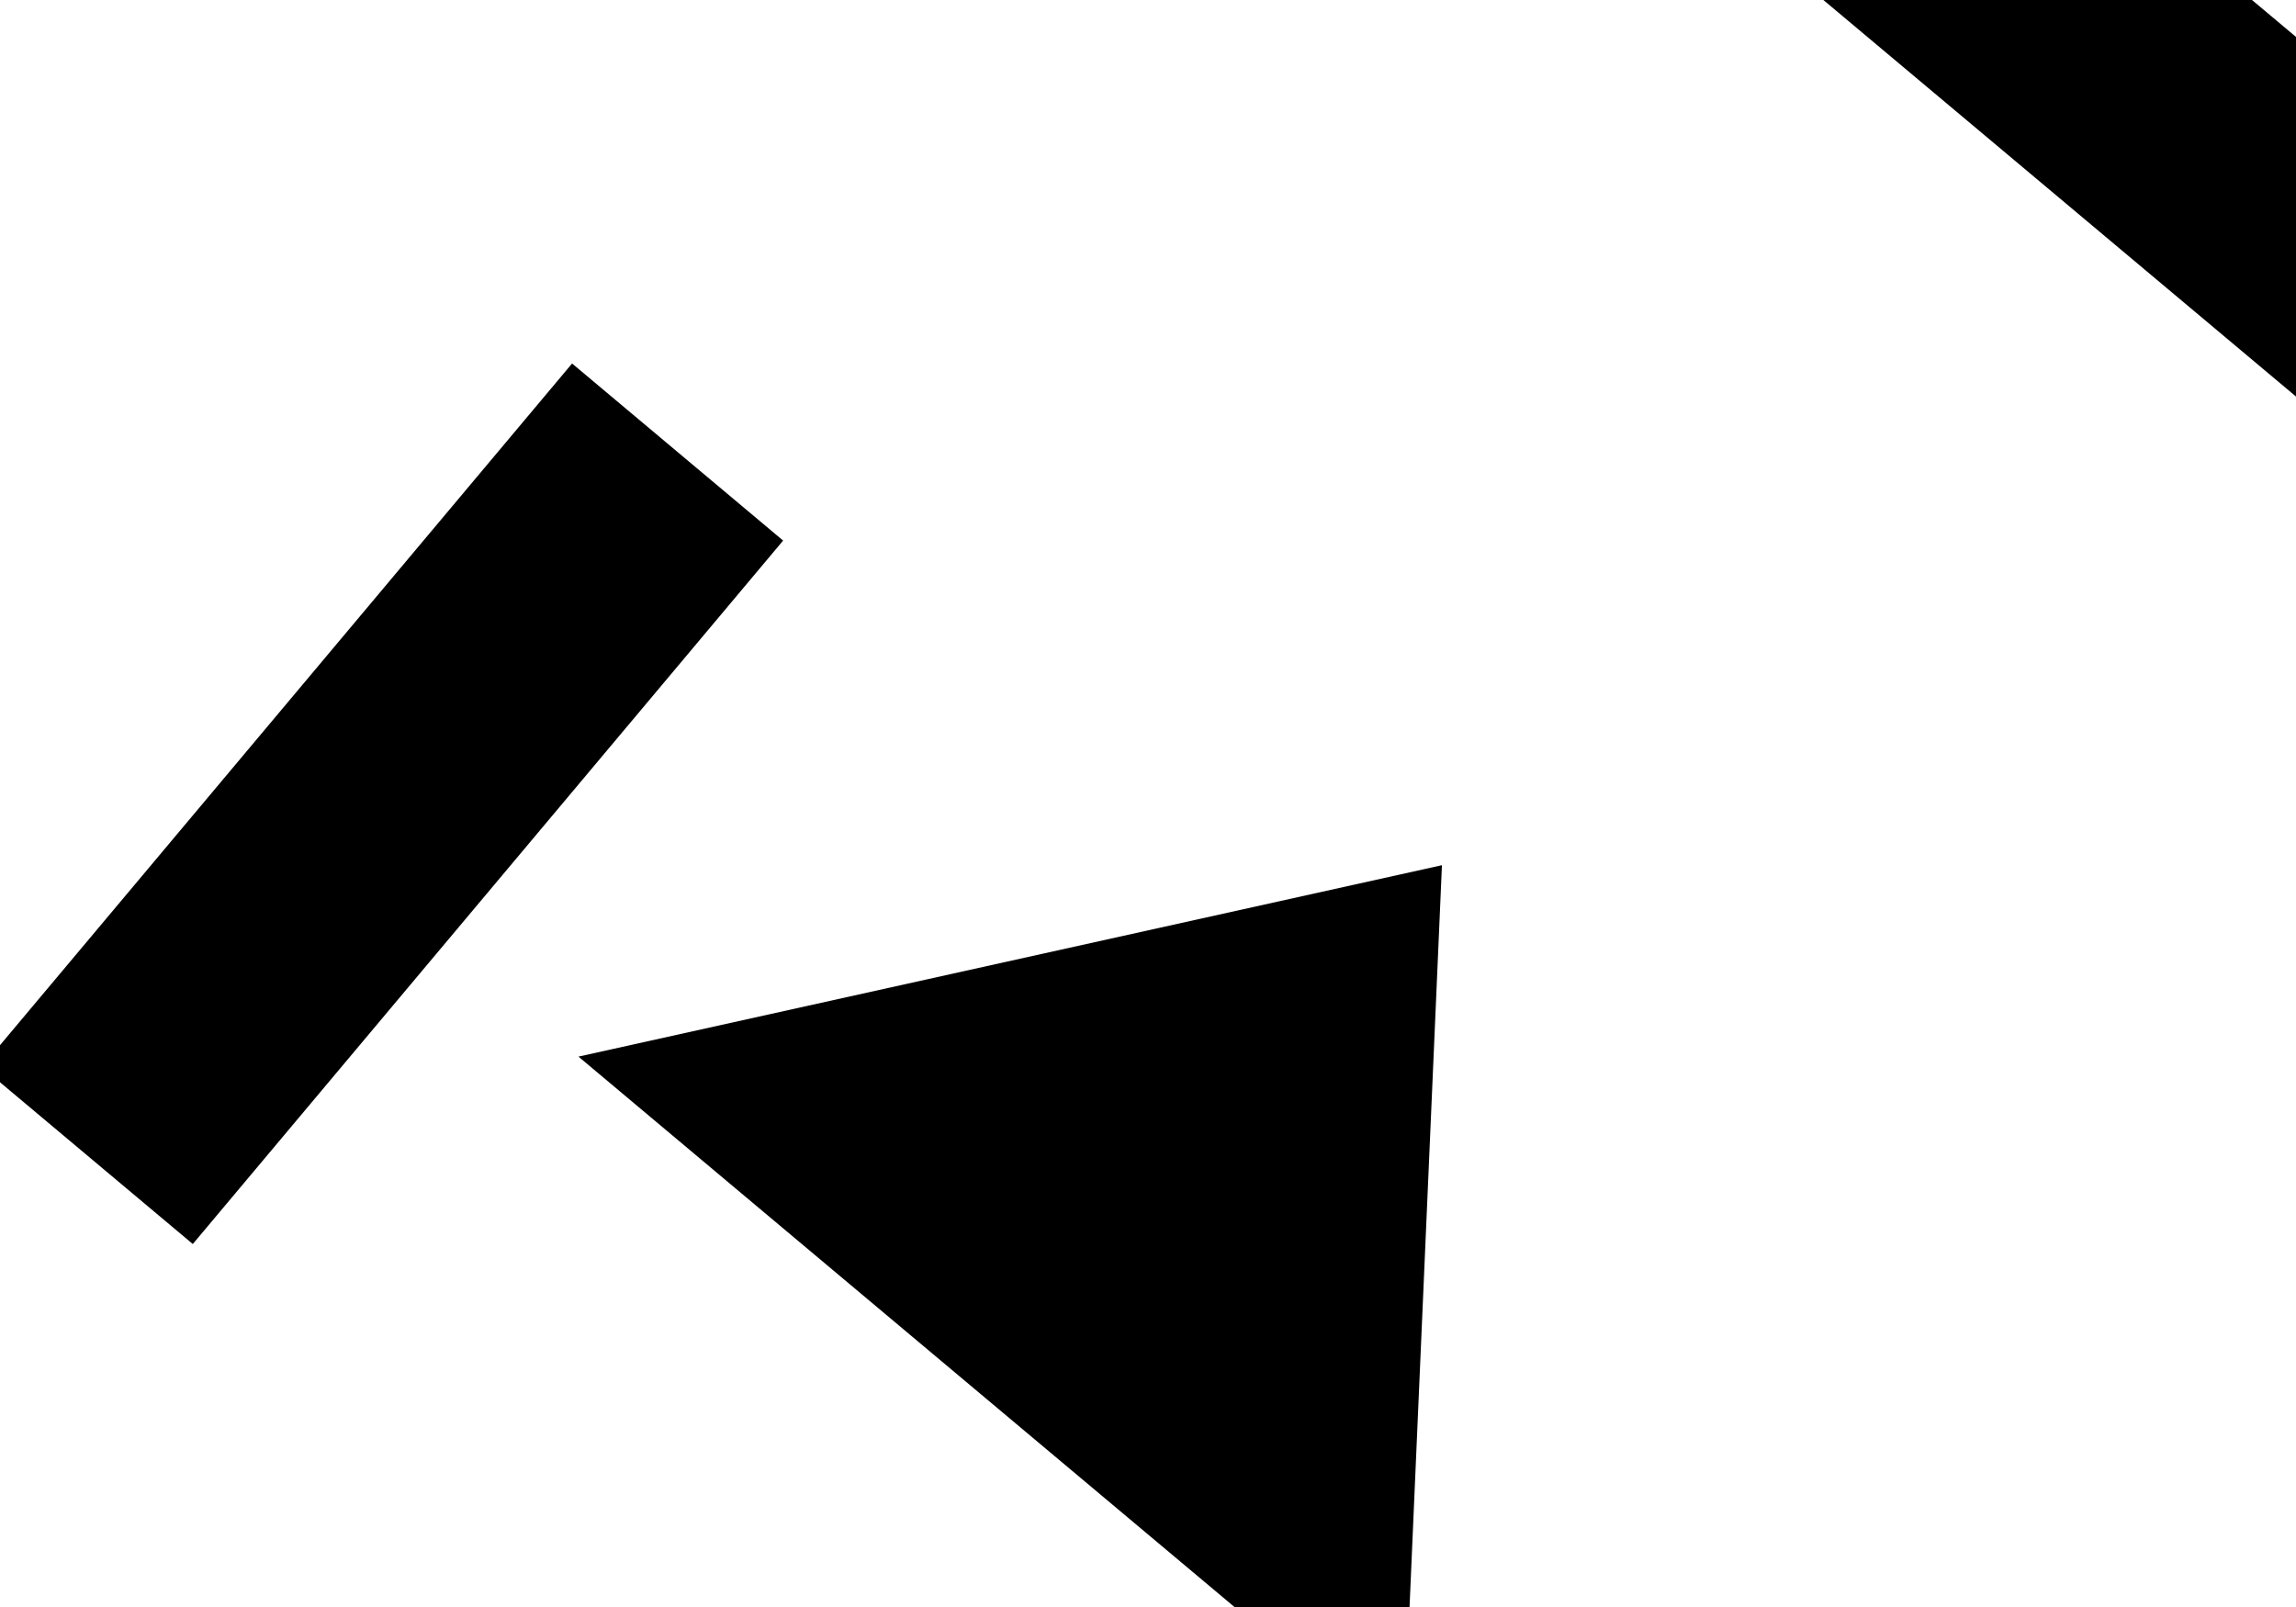
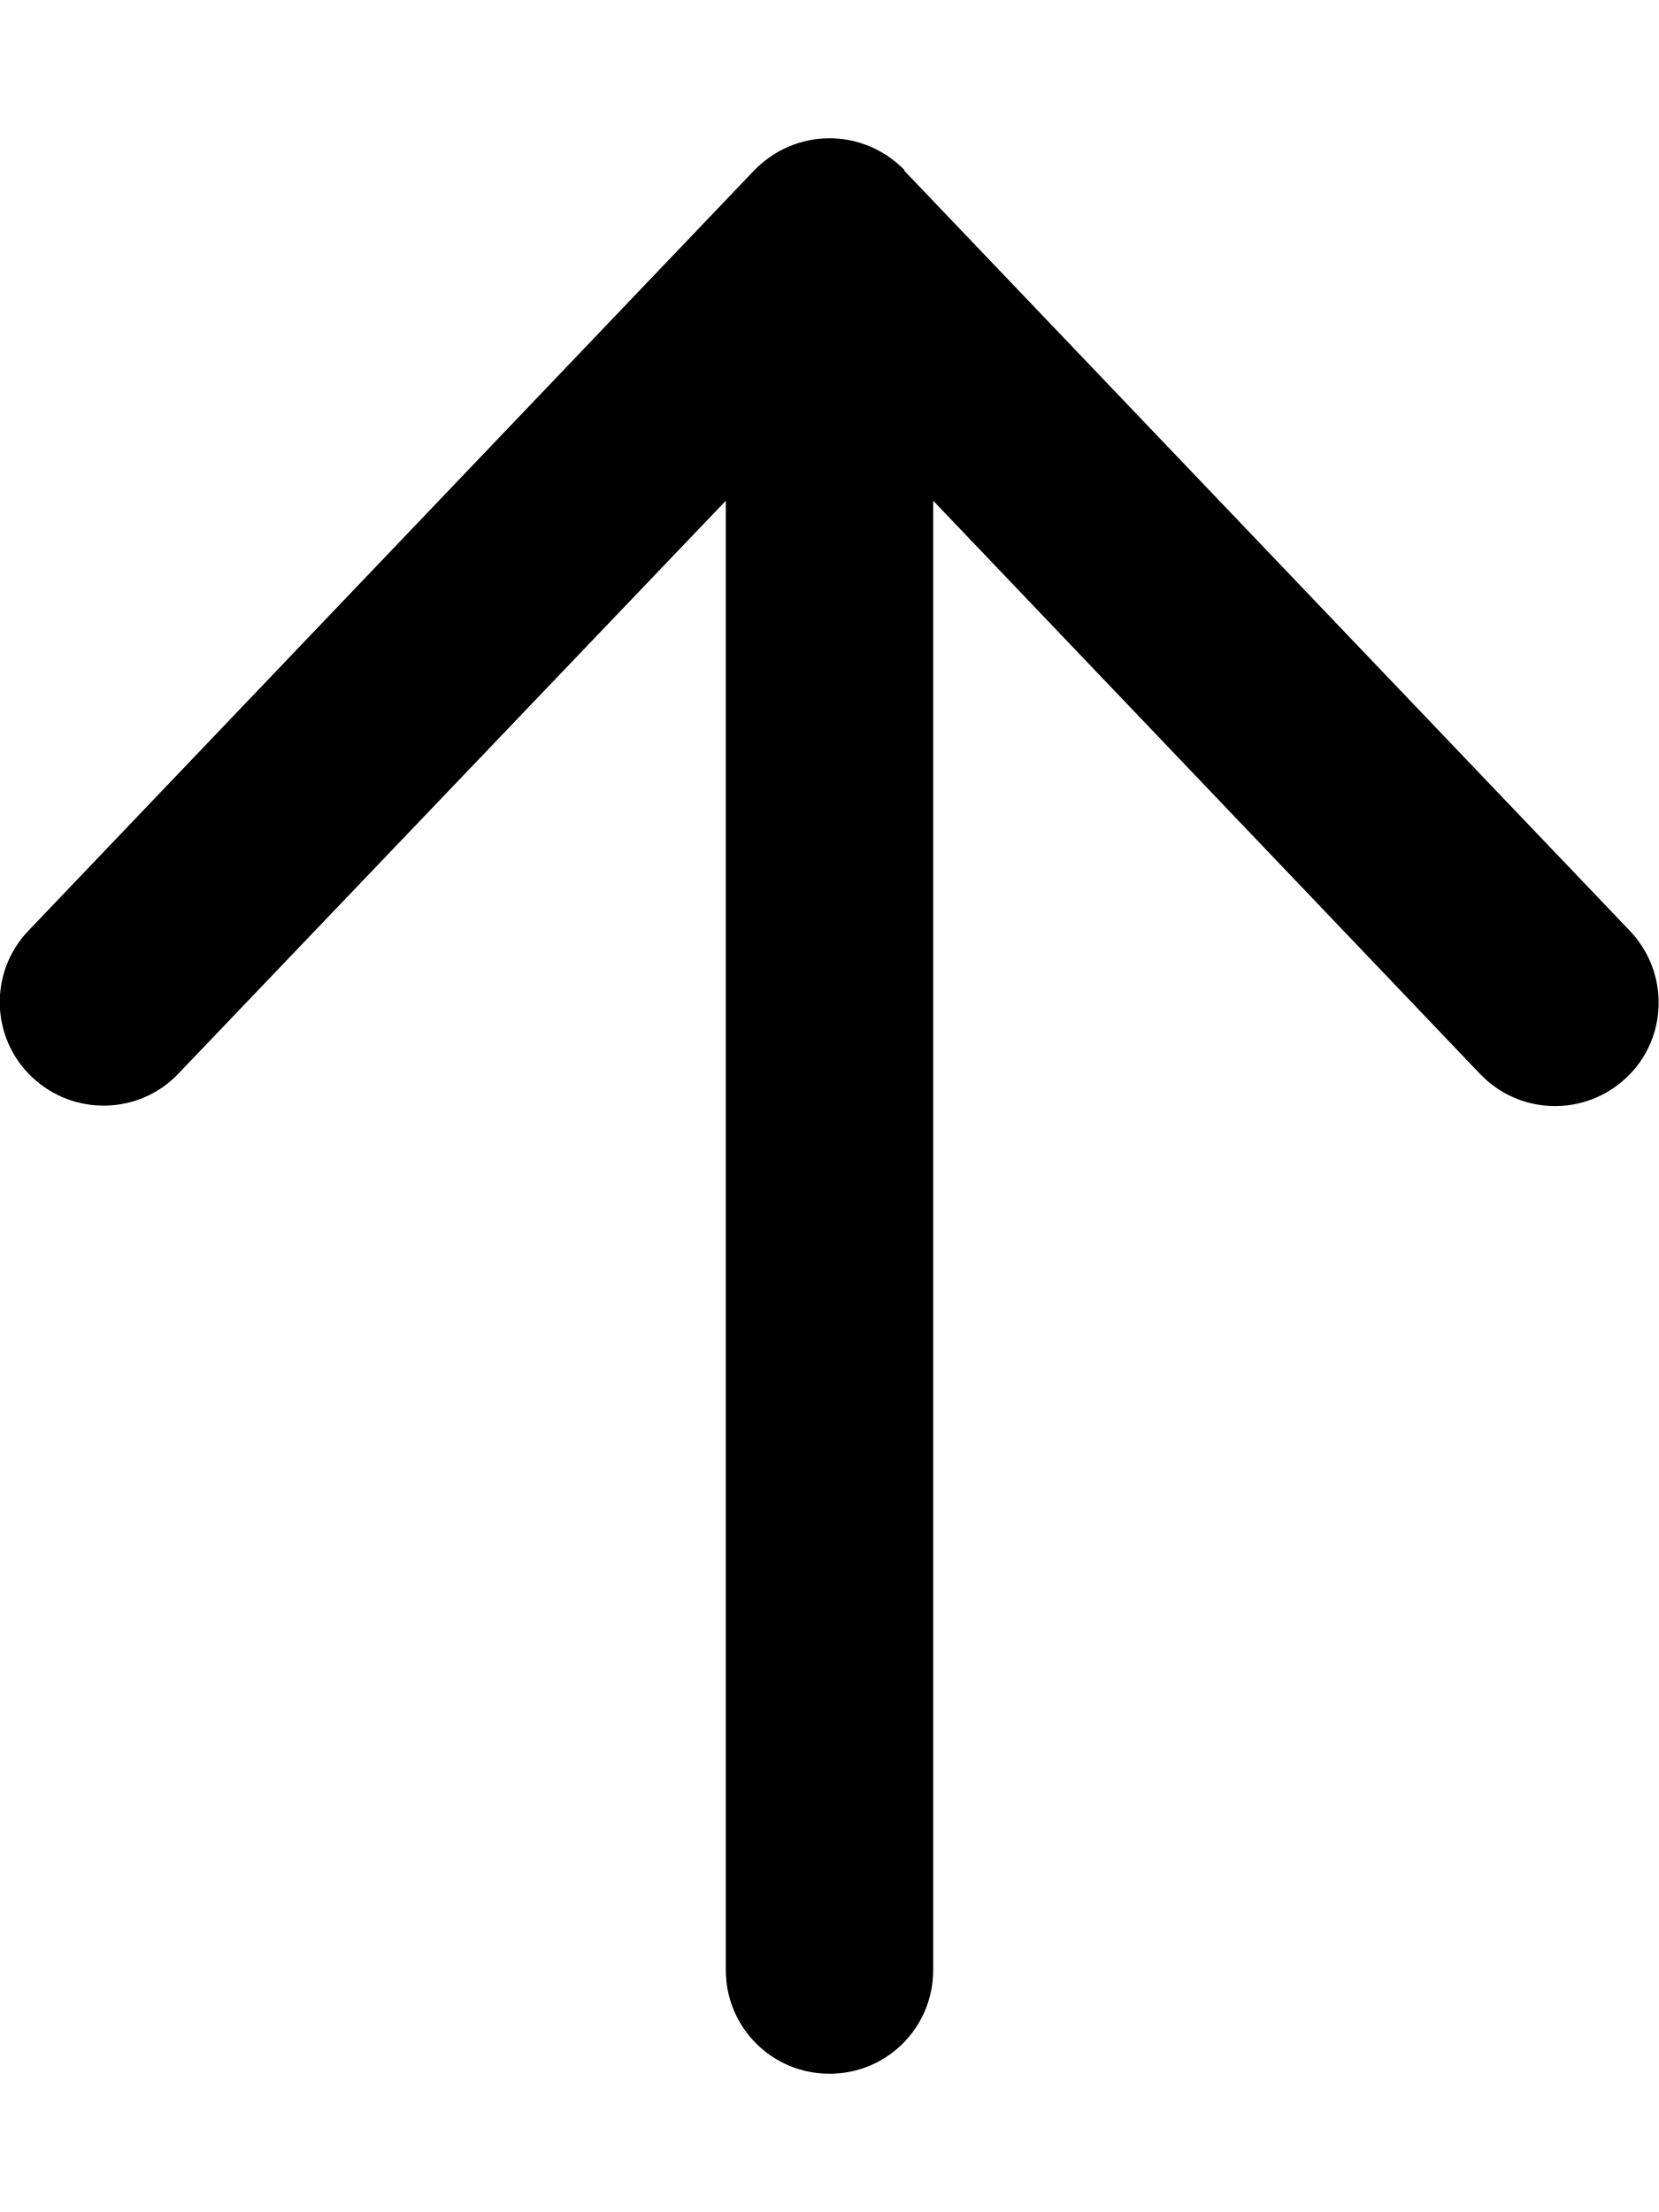
- <svg xmlns="http://www.w3.org/2000/svg" viewBox="0 0 500 350">
-   <rect fill="currentColor" x="77.258" y="284.61" width="60" height="225" style="transform-origin: 107.258px 397.11px" transform="matrix(0.7660439, 0.642788, -0.642788, 0.7660439, 6.291044, -162.88)" />
-   <rect fill="currentColor" x="77.257" y="252.986" width="60" height="200" style="transform-origin: 107.257px 352.986px" transform="matrix(0.7660439, 0.642788, -0.642788, 0.7660439, 228.014, -164.2894)" />
-   <rect fill="currentColor" x="77.257" y="252.986" width="60" height="200" style="transform-origin: 107.257px 352.986px" transform="matrix(0.642788, -0.7660439, 0.7660439, 0.642788, 113.5942, -137.0187)" />
-   <path fill="currentColor" d="M 332.506 74.994 L 449.756 227.8 L 215.256 227.8 L 332.506 74.994 Z" style="transform-origin: 332.506px 151.397px" transform="matrix(0.7660439, 0.642788, -0.642788, 0.7660439, 107.5038, -82.74199)" />
+ <svg xmlns="http://www.w3.org/2000/svg" viewBox="0 0 384 512">
+   <path d="M209.4 39.4C204.8 34.7 198.6 32 192 32s-12.8 2.7-17.4 7.4l-168 176c-9.2 9.6-8.8 24.8 .8 33.9s24.8 8.8 33.9-.8L168 115.9V456c0 13.3 10.7 24 24 24s24-10.7 24-24V115.9L342.6 248.6c9.2 9.6 24.3 9.9 33.9 .8s9.9-24.3 .8-33.9l-168-176z" />
</svg>
